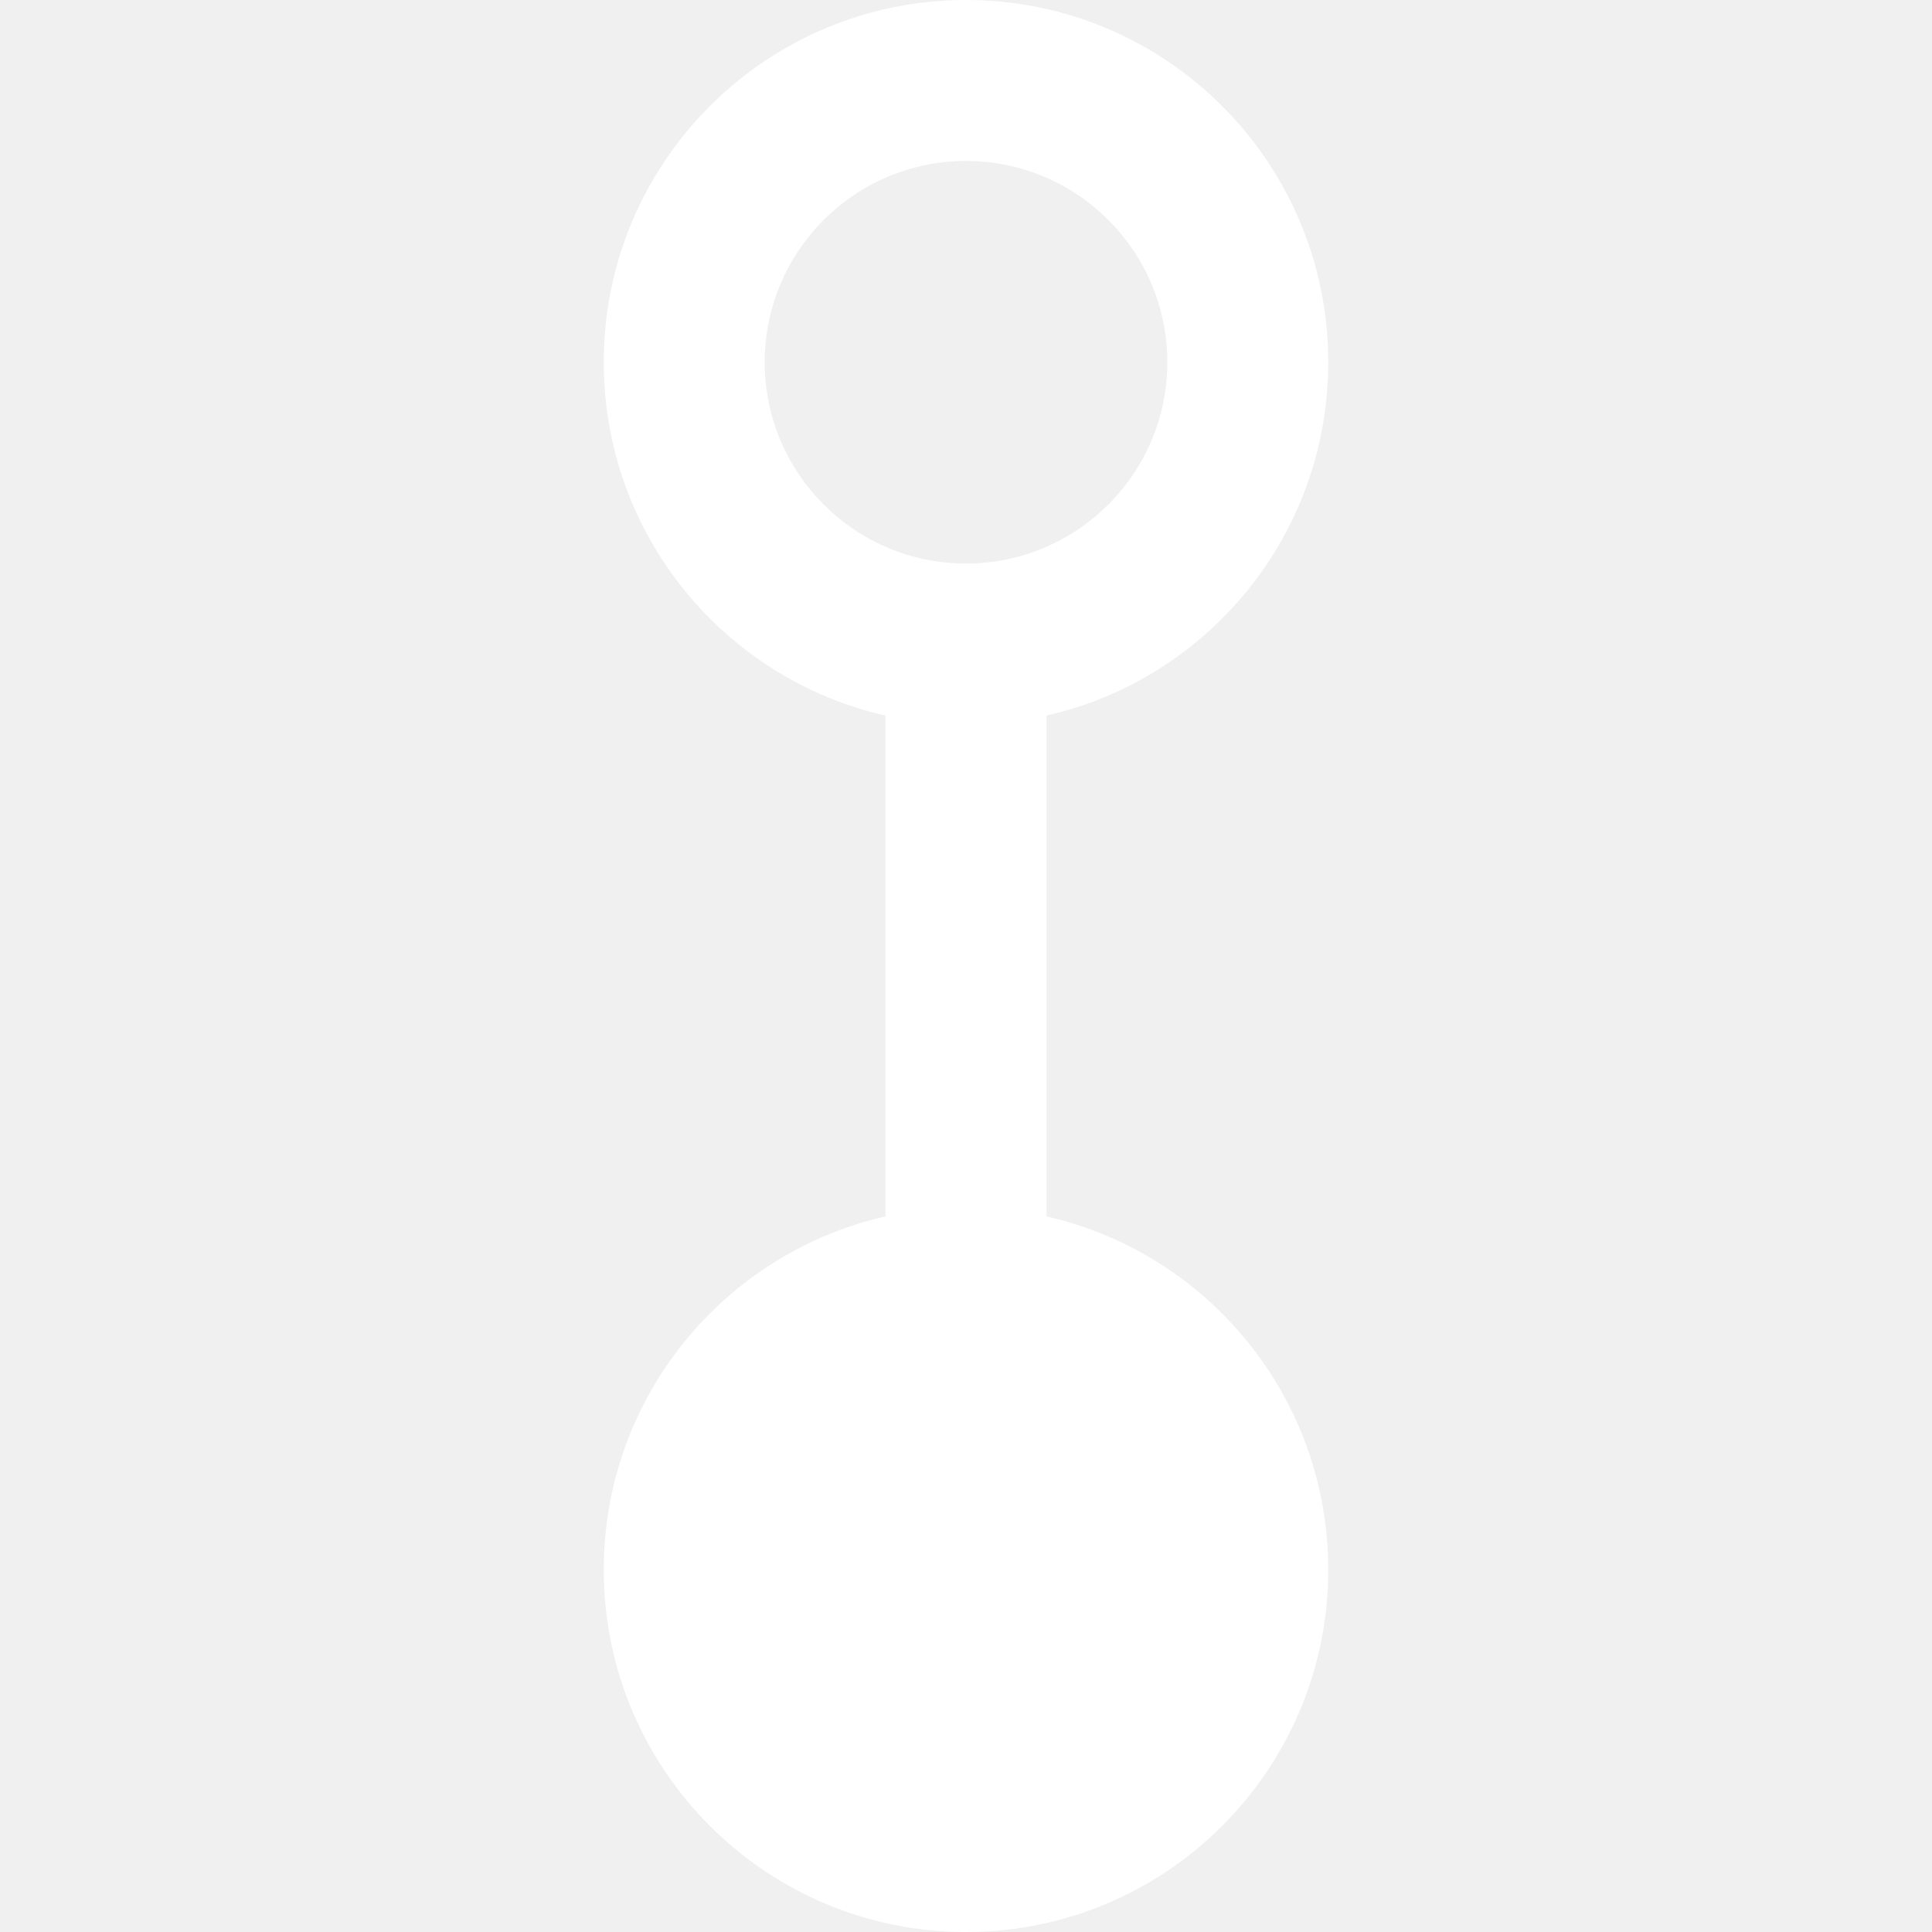
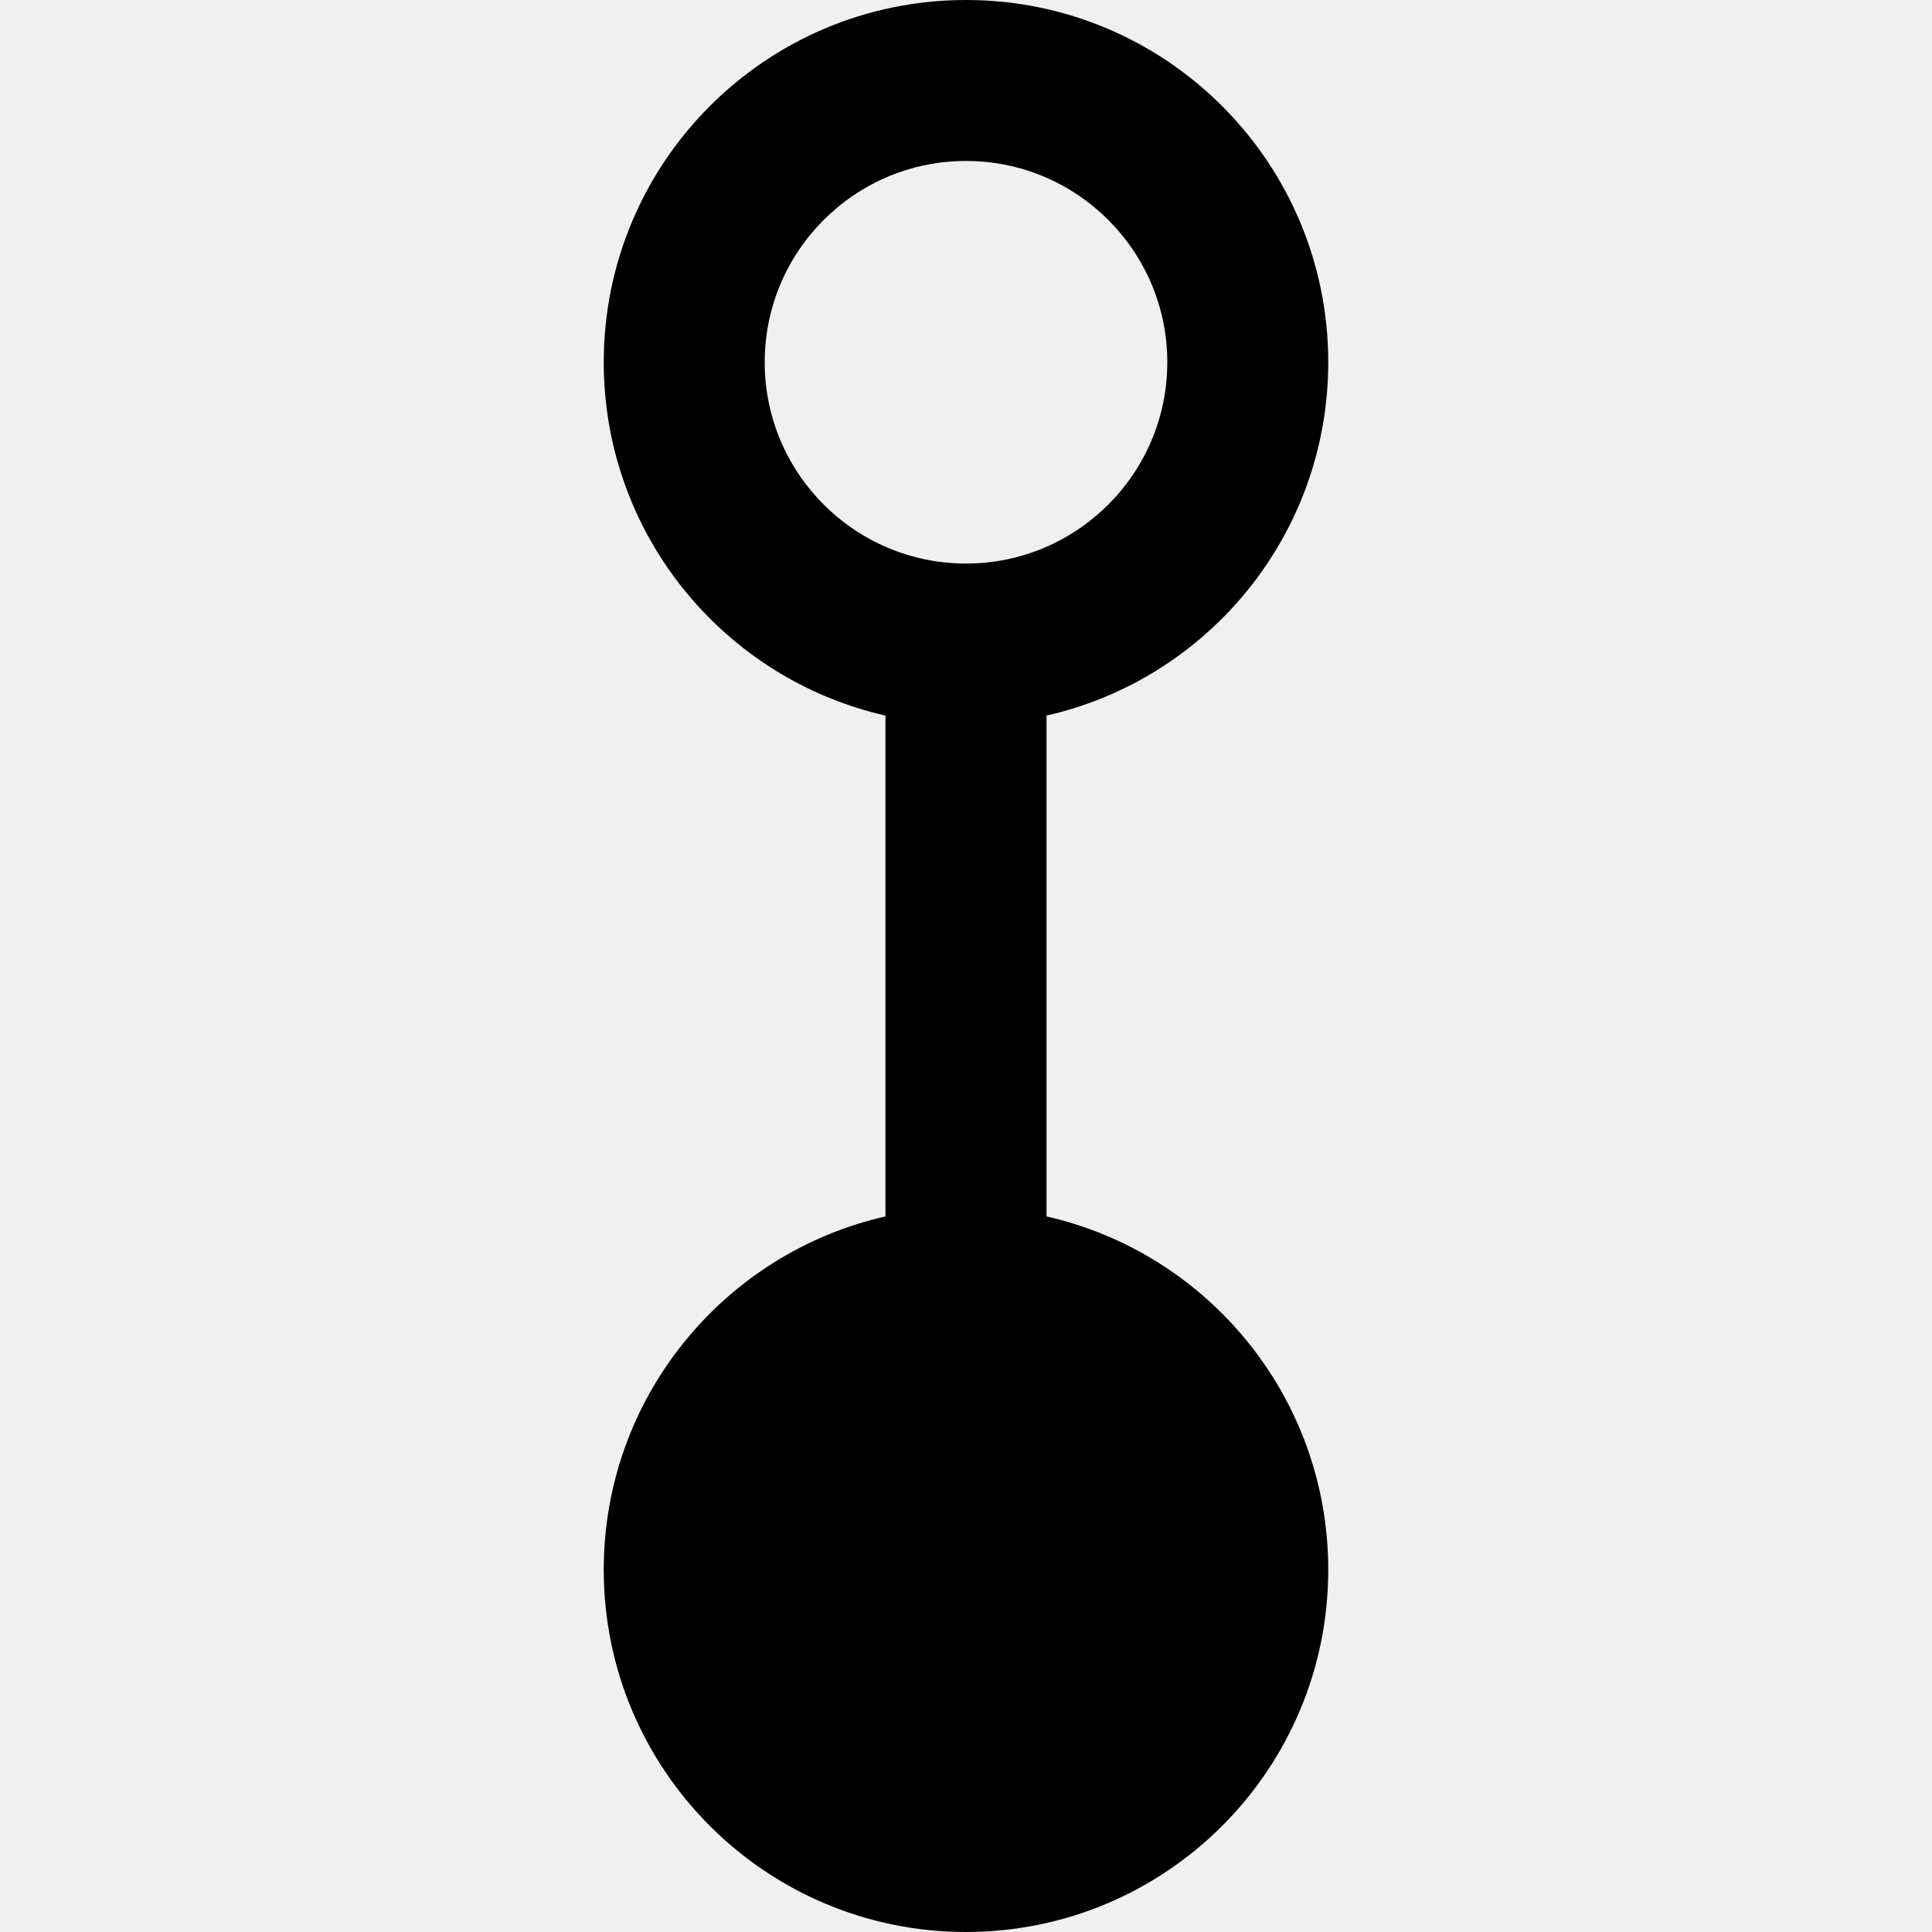
<svg xmlns="http://www.w3.org/2000/svg" width="16" height="16" viewBox="0 0 16 16" fill="none">
-   <path fill-rule="evenodd" clip-rule="evenodd" d="M11 3C11 4.428 10.003 5.623 8.667 5.926V10.074C10.003 10.377 11 11.572 11 13C11 14.657 9.657 16 8 16C6.343 16 5 14.657 5 13C5 11.572 5.997 10.377 7.333 10.074V5.926C5.997 5.623 5 4.428 5 3C5 1.343 6.343 0 8 0C9.657 0 11 1.343 11 3ZM8 4.667C8.92 4.667 9.667 3.92 9.667 3C9.667 2.08 8.92 1.333 8 1.333C7.08 1.333 6.333 2.08 6.333 3C6.333 3.92 7.08 4.667 8 4.667Z" fill="white" />
+   <path fill-rule="evenodd" clip-rule="evenodd" d="M11 3C11 4.428 10.003 5.623 8.667 5.926V10.074C10.003 10.377 11 11.572 11 13C11 14.657 9.657 16 8 16C6.343 16 5 14.657 5 13C5 11.572 5.997 10.377 7.333 10.074V5.926C5.997 5.623 5 4.428 5 3C5 1.343 6.343 0 8 0C9.657 0 11 1.343 11 3ZM8 4.667C8.92 4.667 9.667 3.92 9.667 3C9.667 2.08 8.92 1.333 8 1.333C7.08 1.333 6.333 2.08 6.333 3C6.333 3.92 7.08 4.667 8 4.667Z" fill="currentColor" />
</svg>
